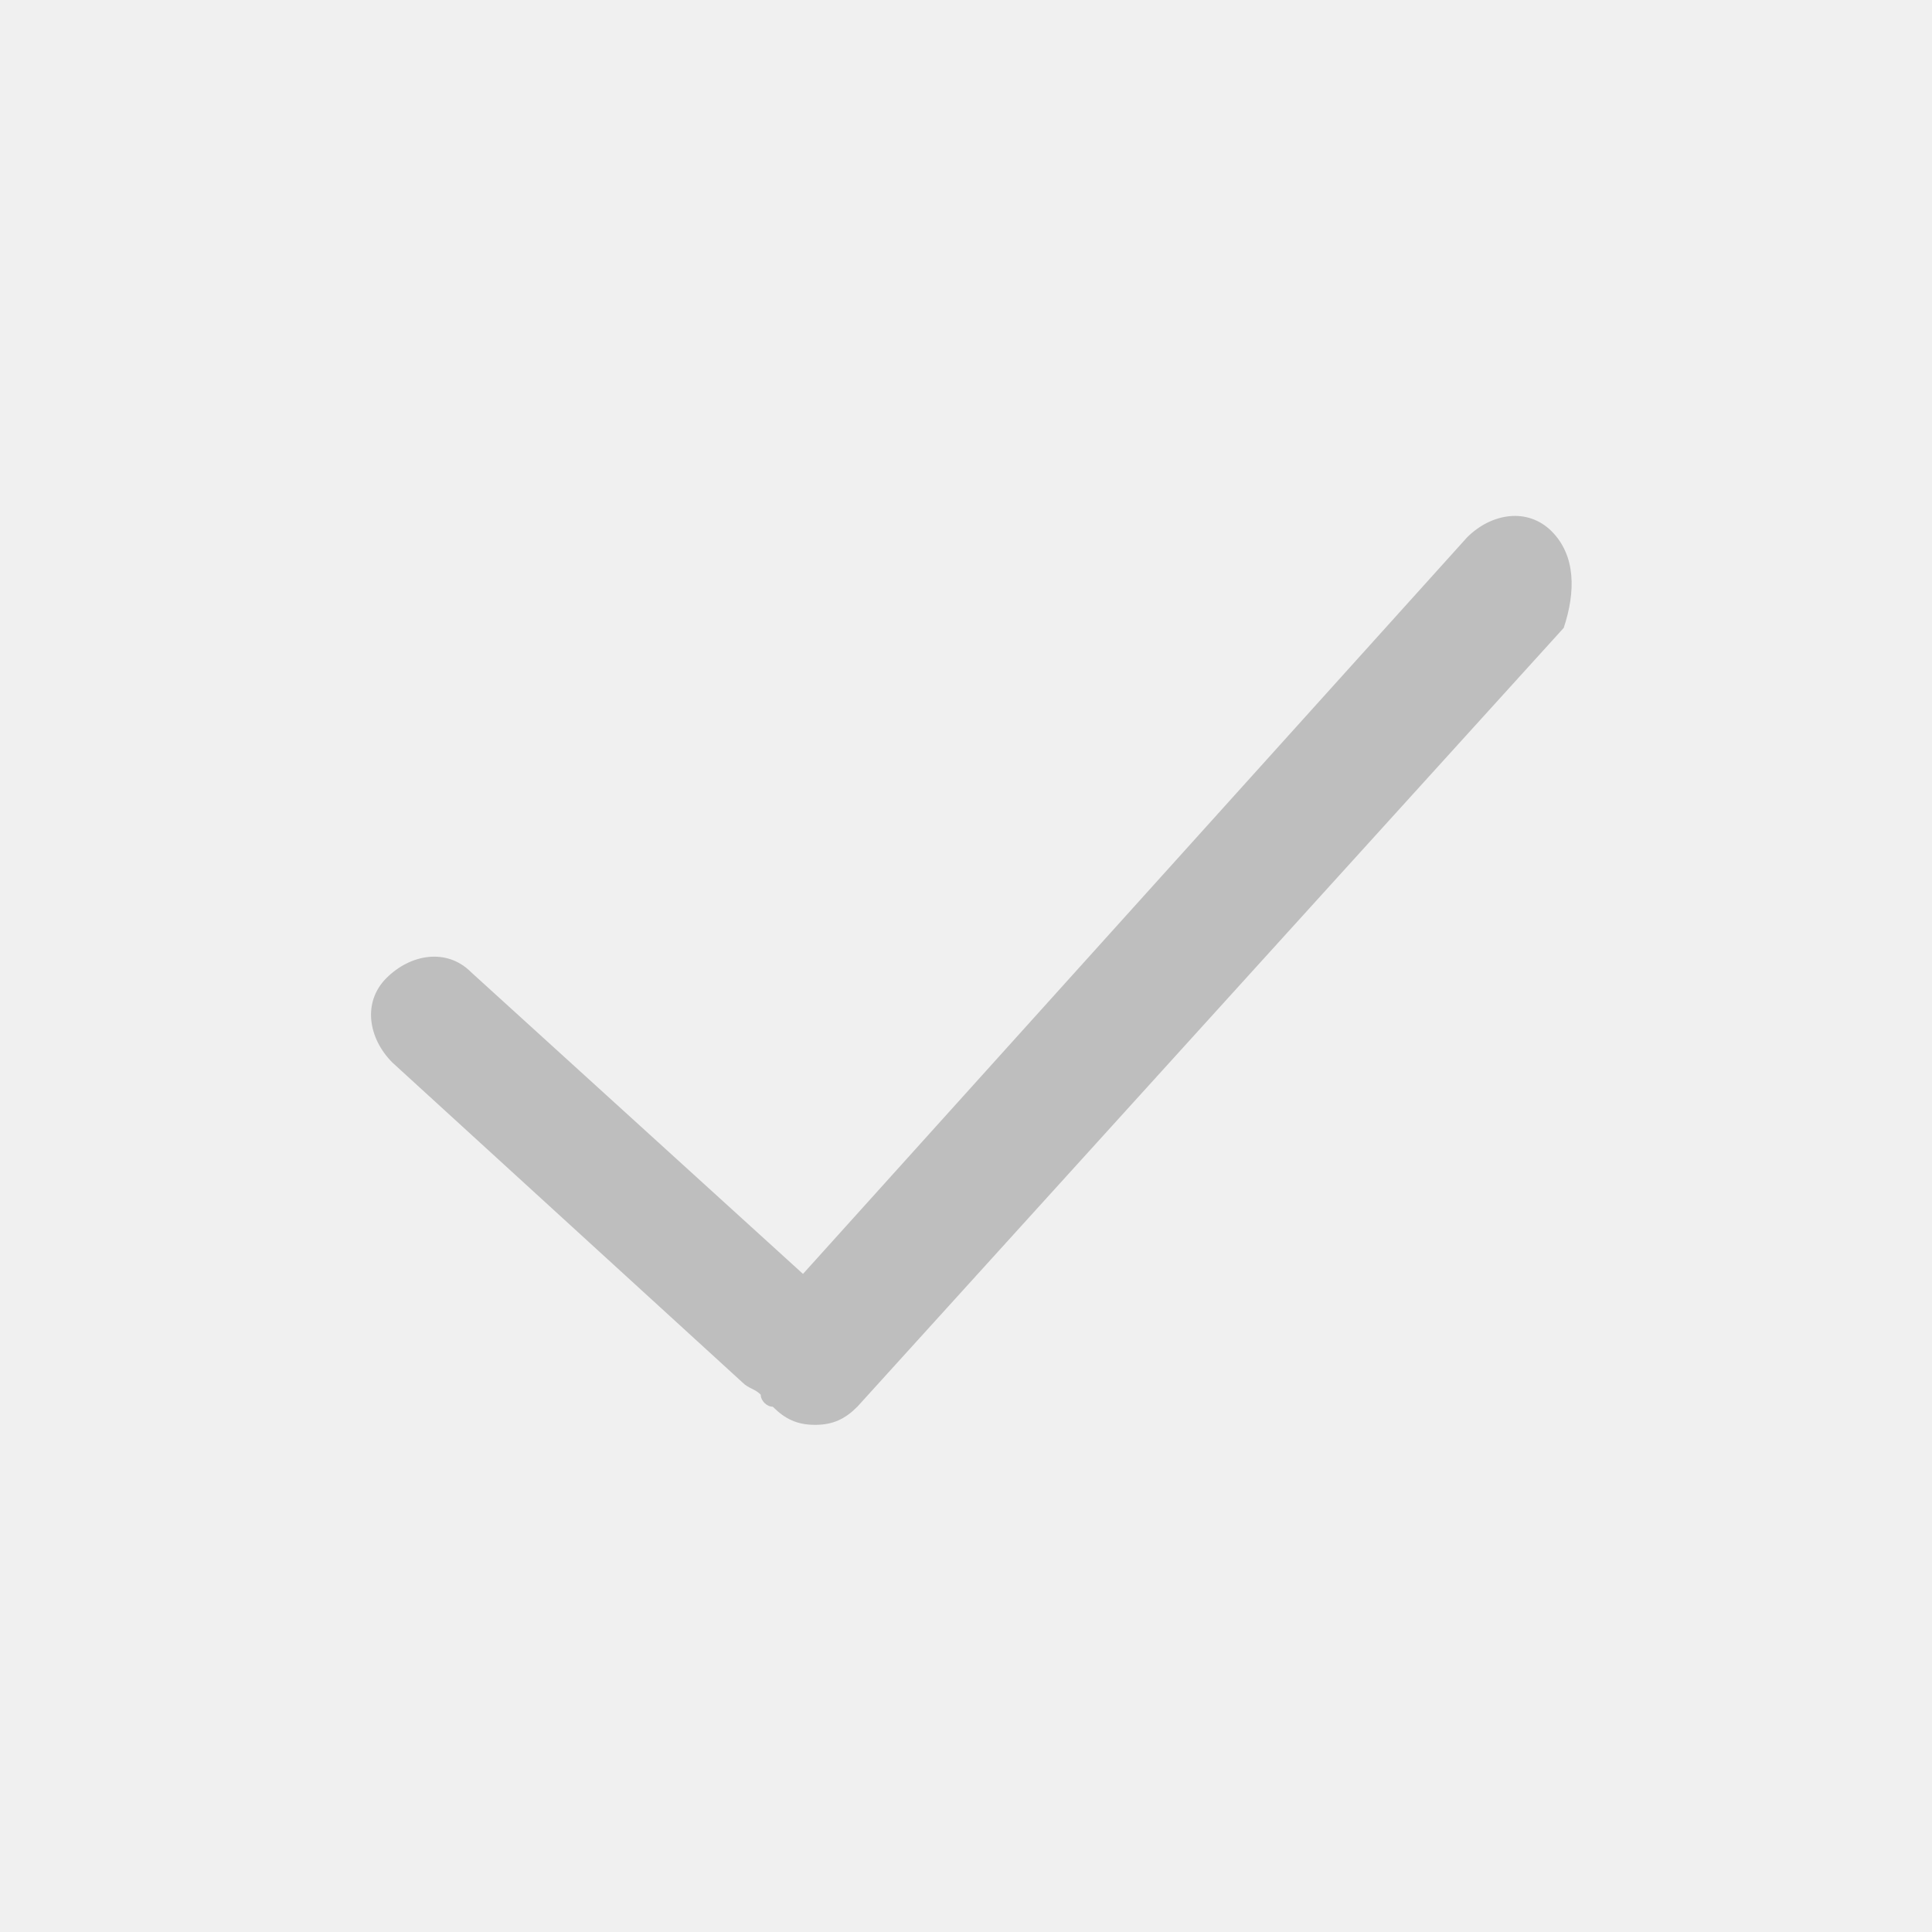
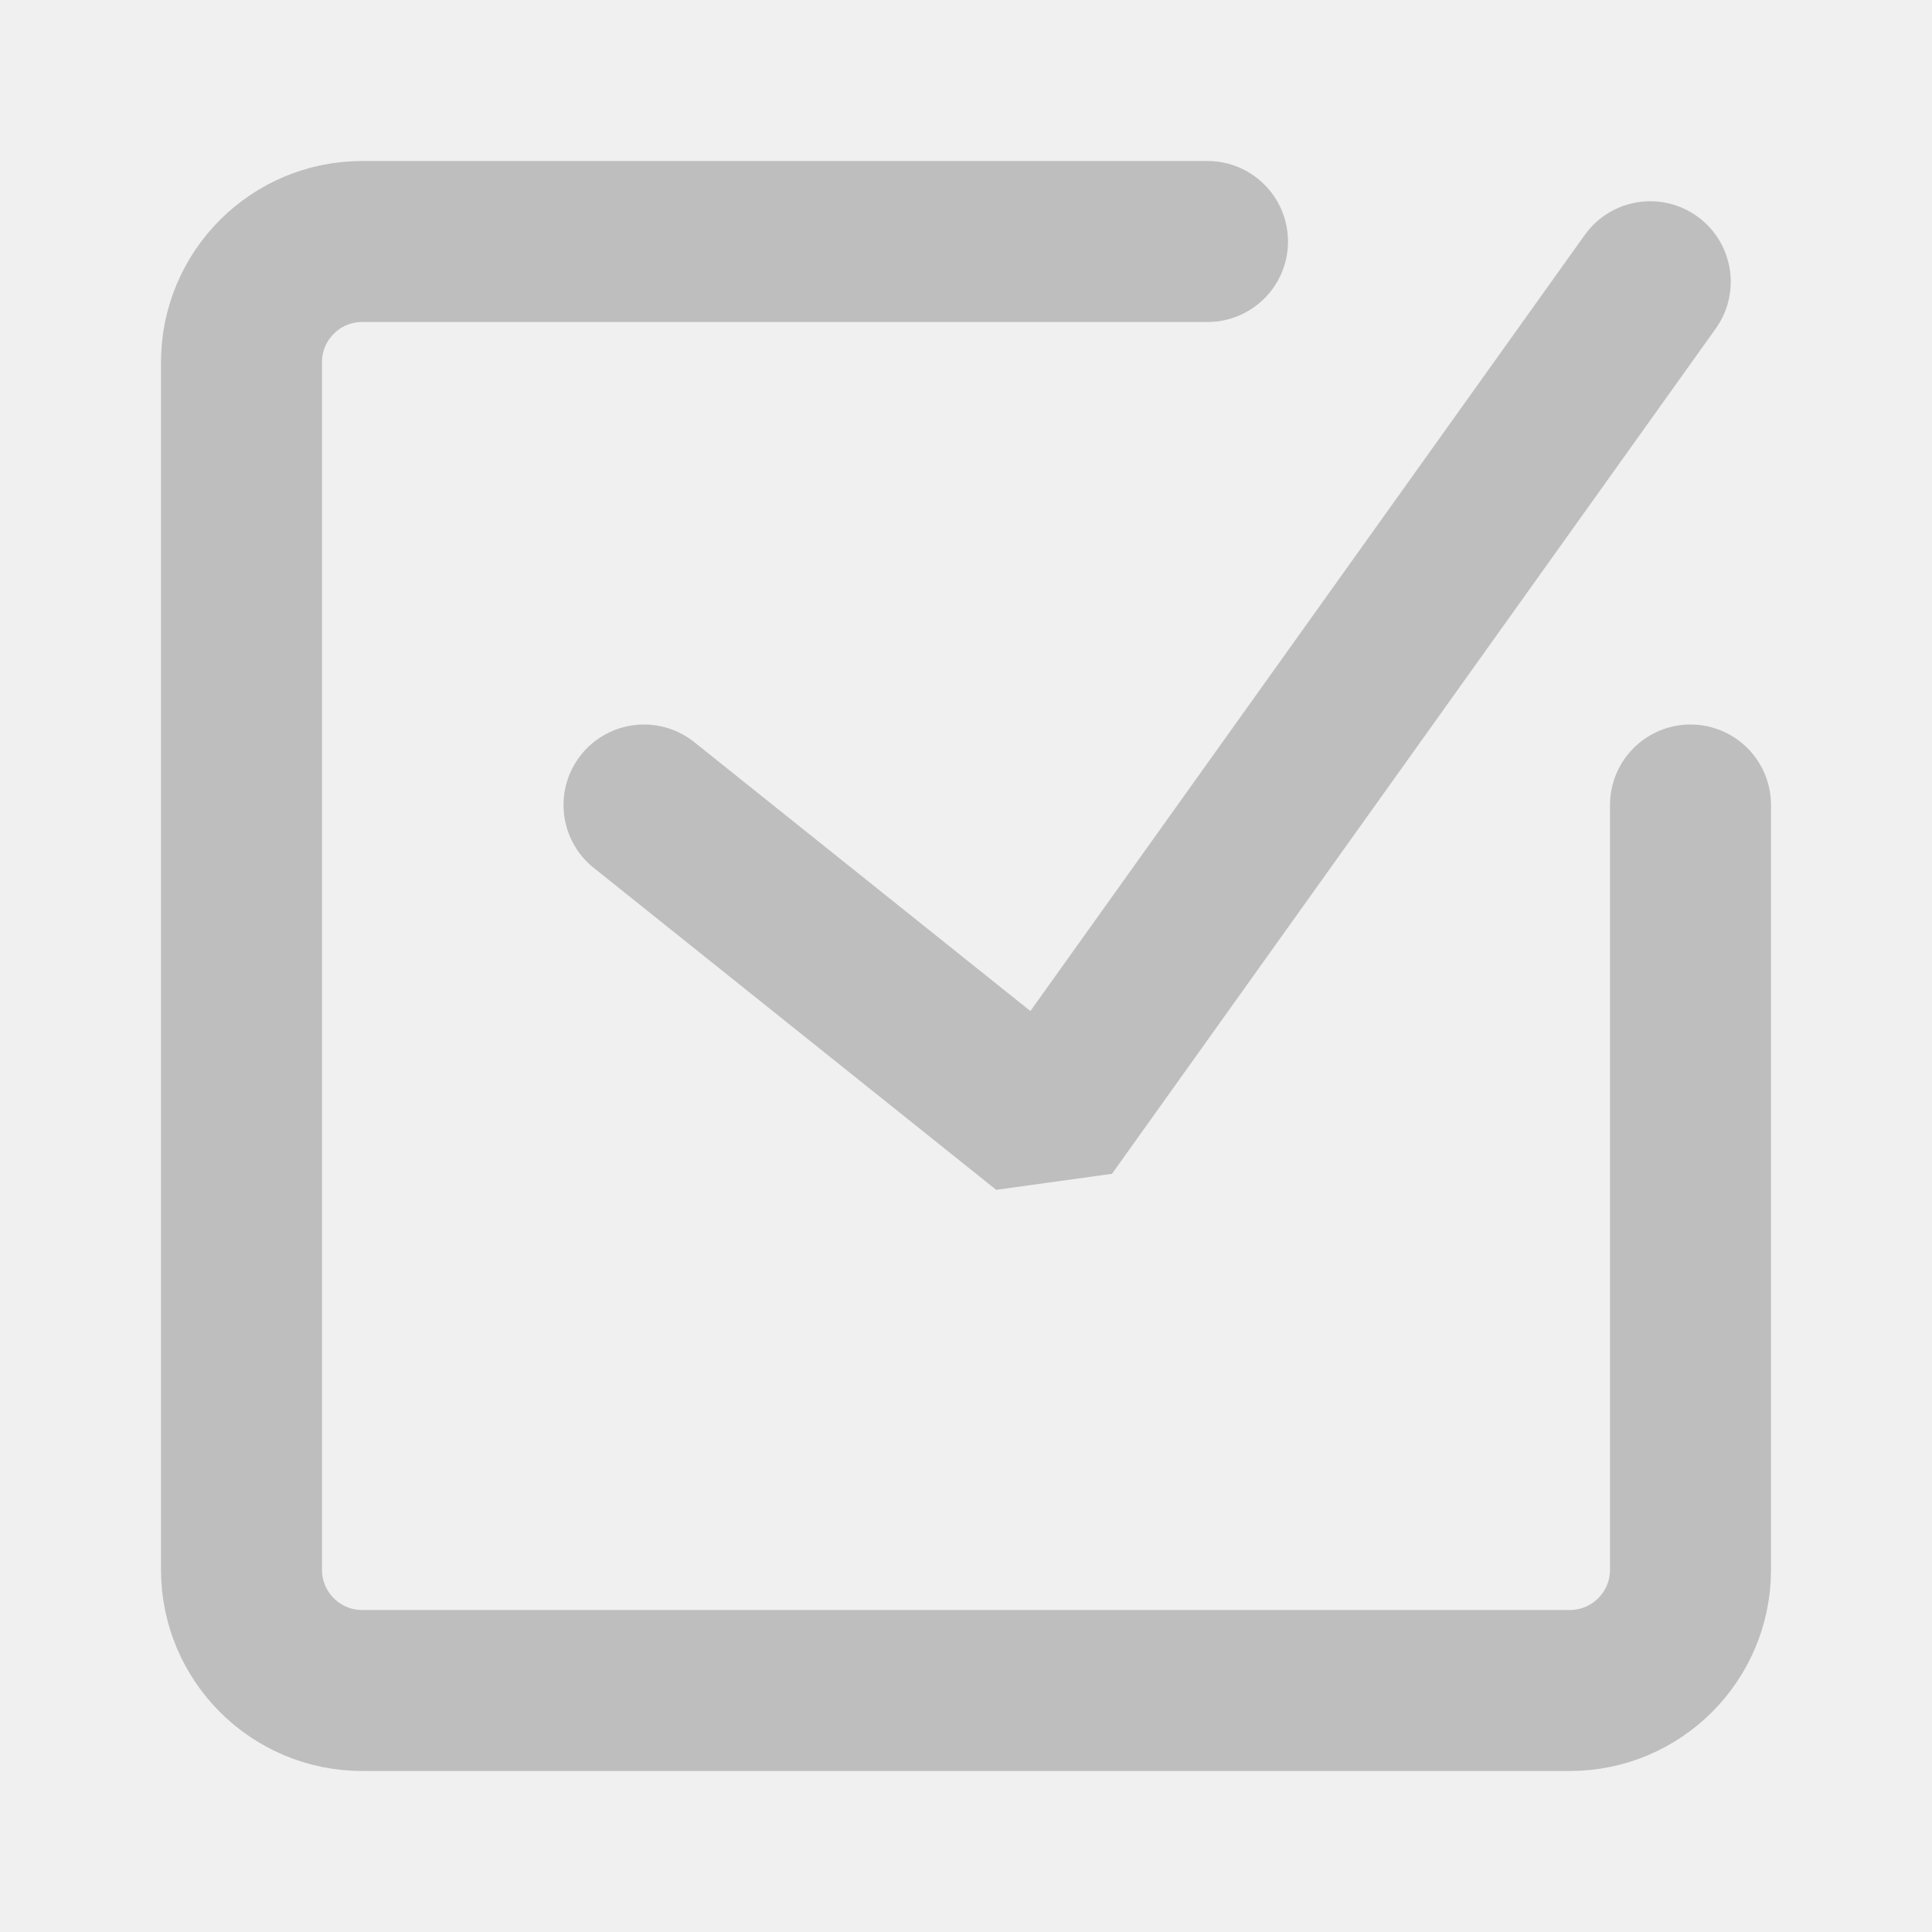
- <svg xmlns="http://www.w3.org/2000/svg" t="1678439147702" class="icon" viewBox="0 0 1024 1024" version="1.1" p-id="8481" width="1024" height="1024">
-   <path d="M822.4 281.6c-12.8-12.8-32-9.6-44.8 3.2l-352 390.4-176-160c-12.8-12.8-32-9.6-44.8 3.2-12.8 12.8-9.6 32 3.2 44.8l185.6 169.6c3.2 3.2 6.4 3.2 9.6 6.4 0 3.2 3.2 6.4 6.4 6.4 6.4 6.4 12.8 9.6 22.4 9.6 9.6 0 16-3.2 22.4-9.6l374.4-412.8c6.4-19.2 6.4-38.4-6.4-51.2z" p-id="8482" fill="#BEBEBE" />
+ <svg xmlns="http://www.w3.org/2000/svg" width="32" height="32" viewBox="0 0 48 48" fill="none">
+   <g clip-path="url(#icon-522e3f26353e4f38)">
+     <path d="M42 20V39C42 40.657 40.657 42 39 42H9C7.343 42 6 40.657 6 39V9C6 7.343 7.343 6 9 6H30" stroke="#BEBEBE" stroke-width="4" stroke-linecap="round" stroke-linejoin="bevel" />
+     <path d="M16 20L26 28L41 7" stroke="#BEBEBE" stroke-width="4" stroke-linecap="round" stroke-linejoin="bevel" />
+   </g>
+   <defs>
+     <clipPath id="icon-522e3f26353e4f38">
+       <rect width="48" height="48" fill="#FFF" />
+     </clipPath>
+   </defs>
</svg>
